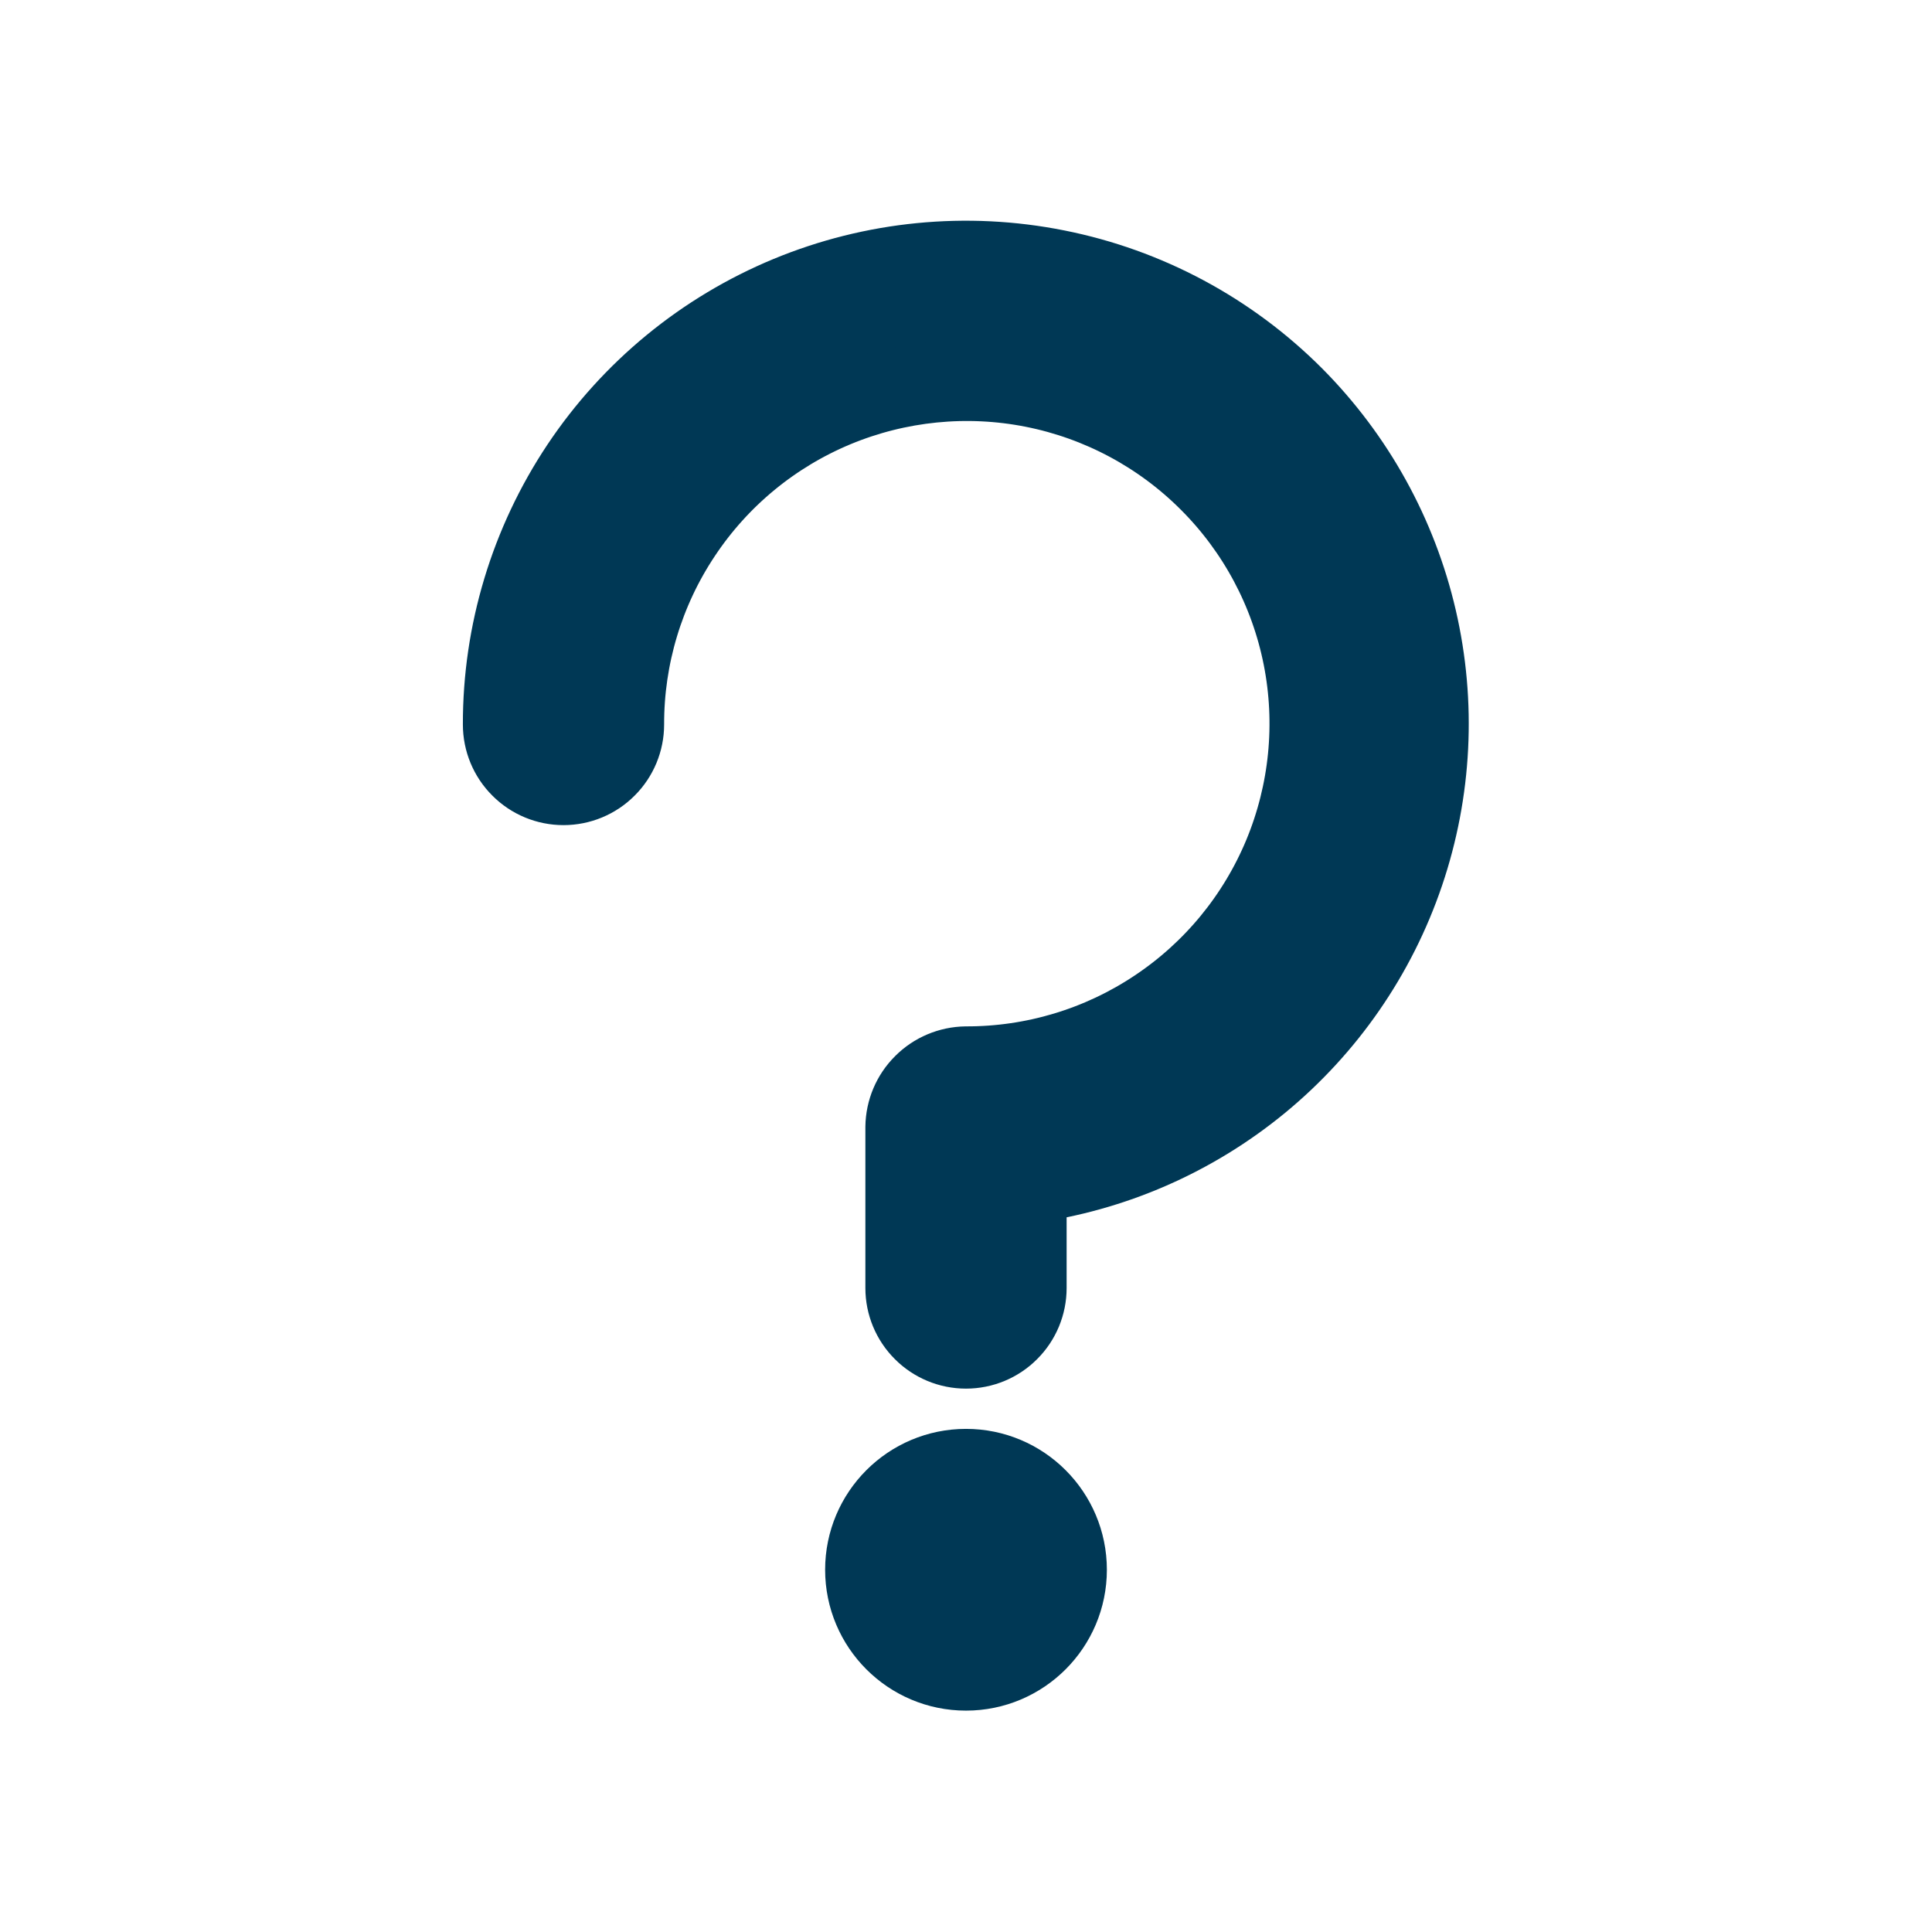
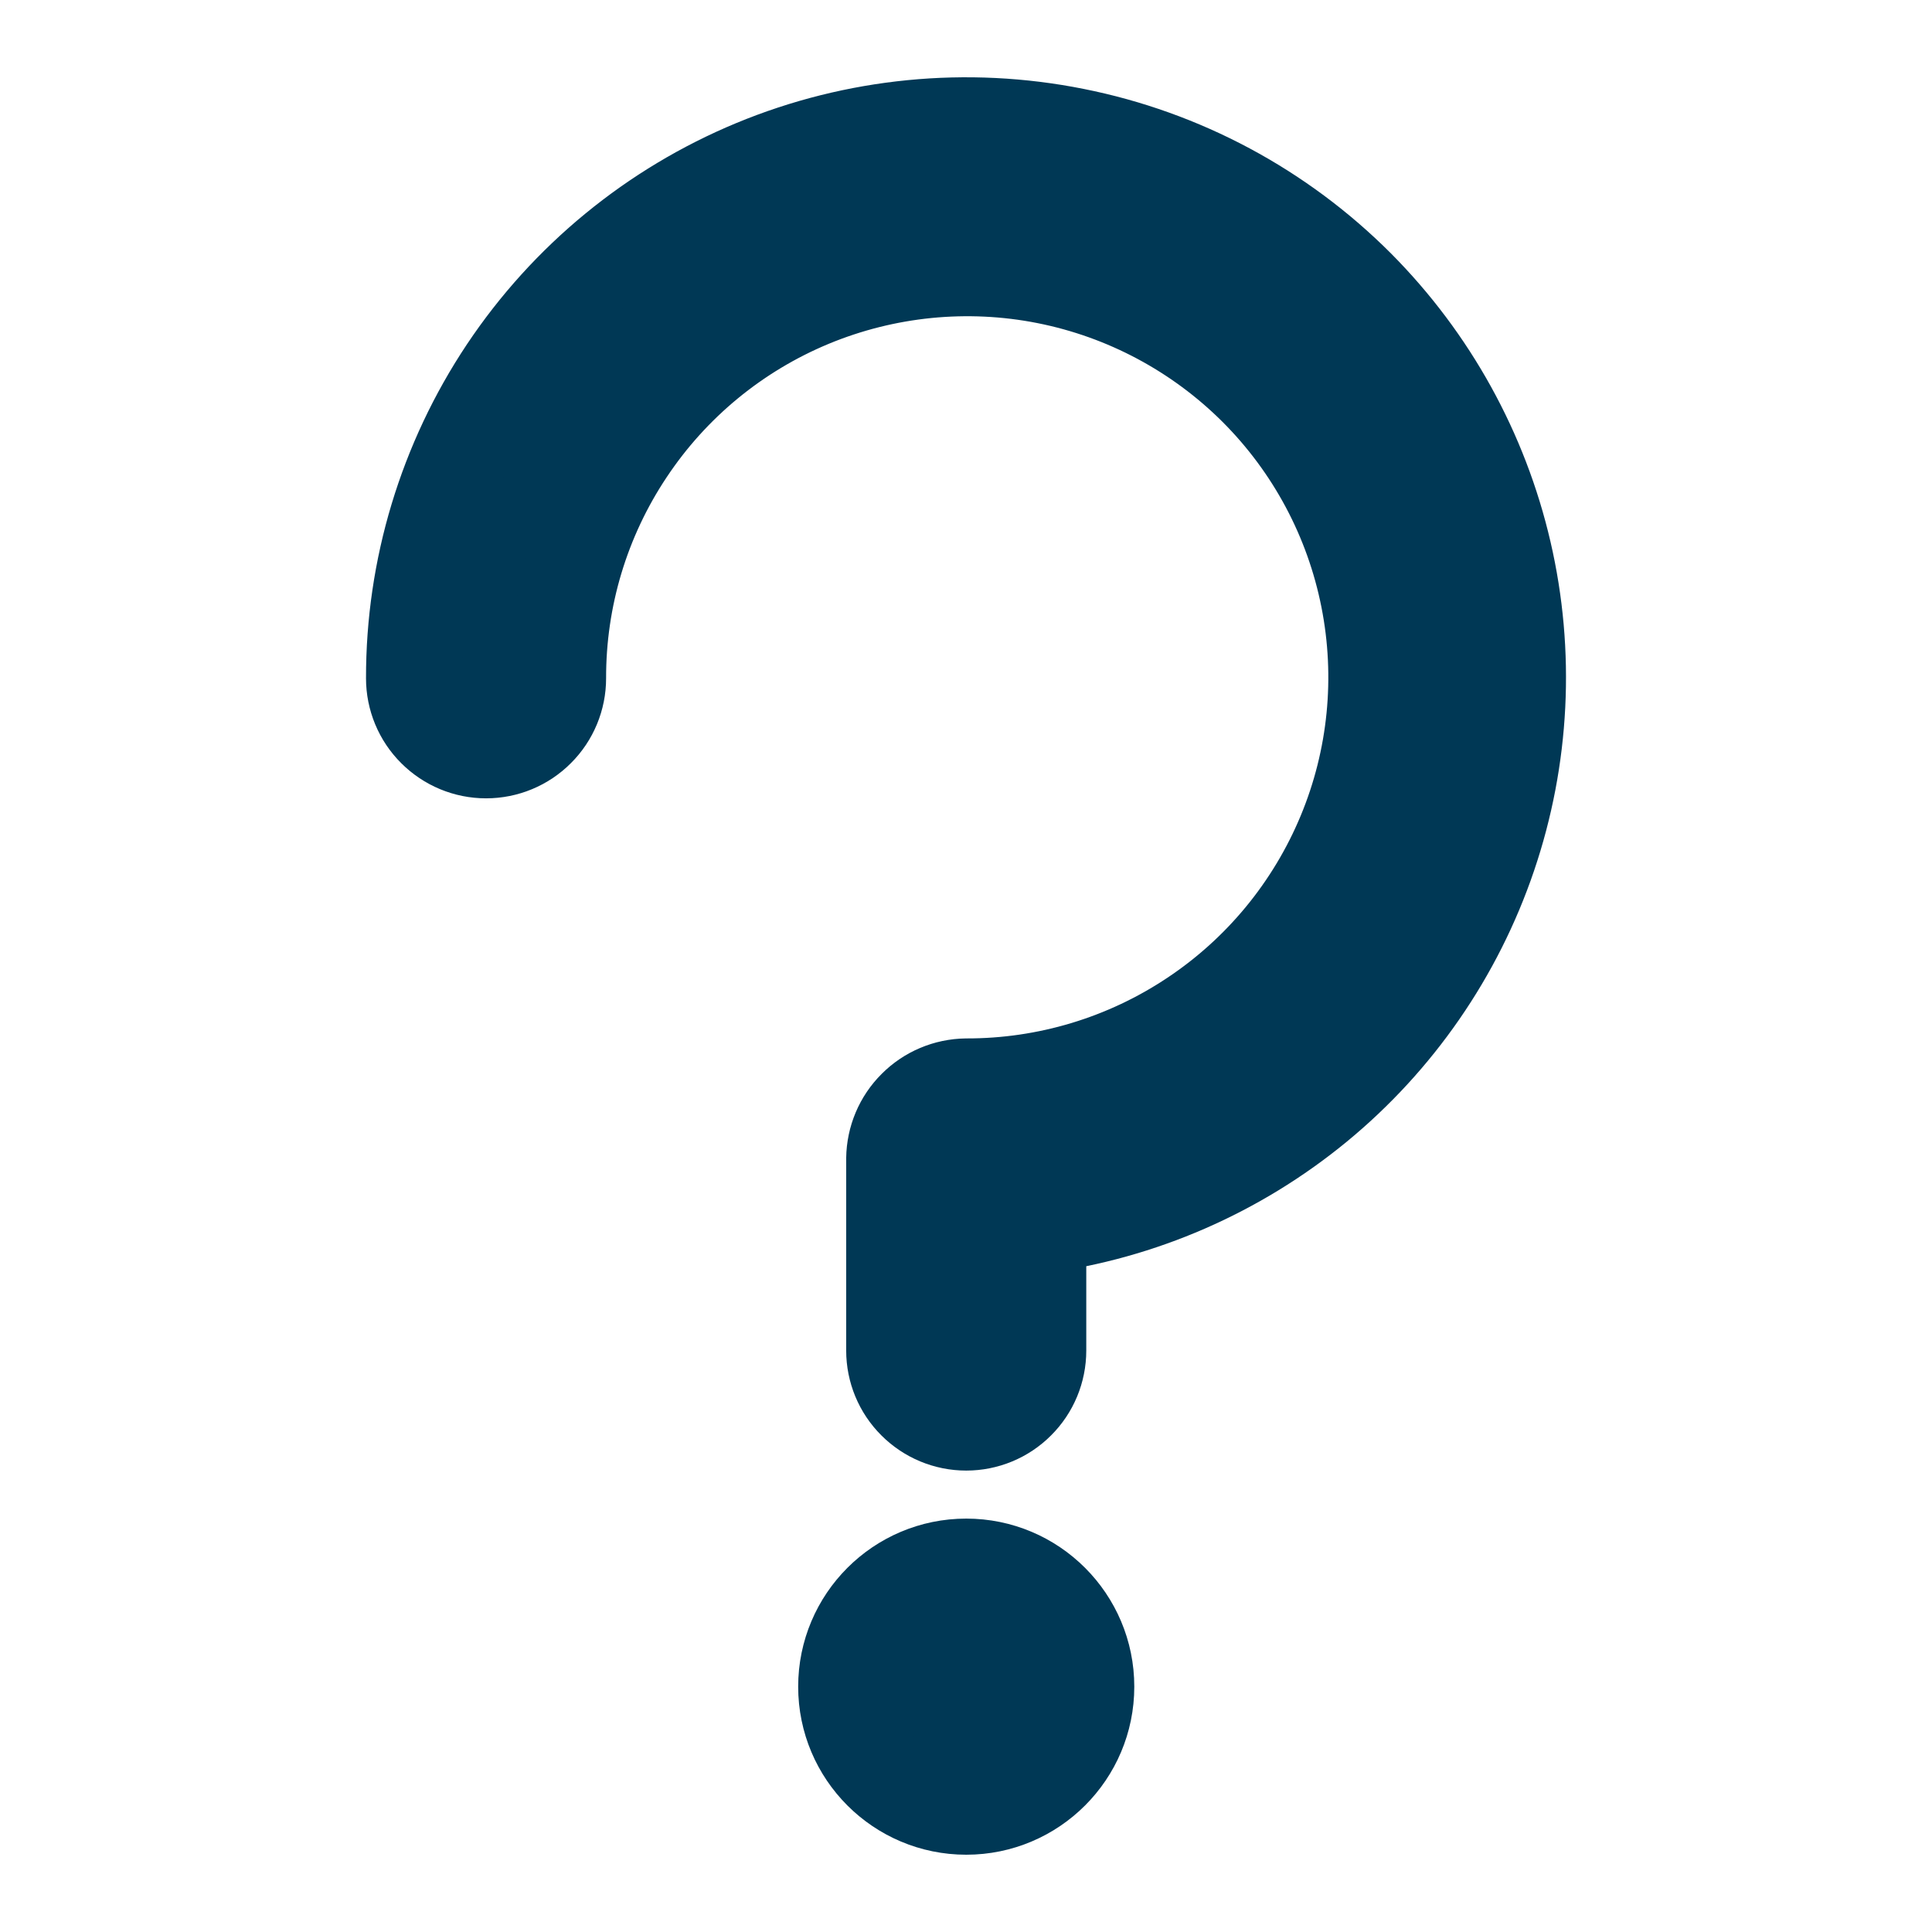
- <svg xmlns="http://www.w3.org/2000/svg" width="800px" height="800px" viewBox="0 0 24 24" fill="none" stroke="#003855">
+ <svg xmlns="http://www.w3.org/2000/svg" width="50" height="50" viewBox="0 0 1.5 1.5" fill="none" stroke="#003855" version="1.1" id="svg2">
+   <defs id="defs2" />
  <g id="SVGRepo_bgCarrier" stroke-width="0" />
  <g id="SVGRepo_tracerCarrier" stroke-linecap="round" stroke-linejoin="round" />
-   <g id="SVGRepo_iconCarrier">
-     <path d="M16.07 4.93C15.266 4.124 14.241 3.575 13.124 3.353C12.008 3.13 10.85 3.244 9.798 3.68C8.747 4.116 7.848 4.854 7.216 5.801C6.585 6.748 6.248 7.862 6.25 9C6.25 9.199 6.329 9.39 6.47 9.53C6.61 9.671 6.801 9.75 7 9.75C7.199 9.75 7.39 9.671 7.53 9.53C7.671 9.39 7.75 9.199 7.75 9C7.748 8.157 7.996 7.332 8.464 6.63C8.931 5.927 9.596 5.38 10.375 5.056C11.154 4.733 12.011 4.647 12.839 4.811C13.666 4.975 14.426 5.381 15.022 5.978C15.619 6.574 16.025 7.334 16.189 8.161C16.353 8.989 16.267 9.846 15.944 10.625C15.62 11.404 15.073 12.069 14.37 12.536C13.668 13.004 12.843 13.252 12 13.25C11.802 13.253 11.613 13.332 11.473 13.473C11.332 13.613 11.253 13.802 11.25 14V16C11.25 16.199 11.329 16.39 11.47 16.53C11.61 16.671 11.801 16.75 12 16.75C12.199 16.75 12.39 16.671 12.53 16.53C12.671 16.39 12.75 16.199 12.75 16V14.7C13.813 14.558 14.815 14.121 15.644 13.44C16.472 12.759 17.094 11.86 17.439 10.844C17.784 9.829 17.839 8.737 17.597 7.692C17.355 6.647 16.826 5.691 16.07 4.93Z" fill="#003855" />
-     <path d="M12 20.75C12.69 20.75 13.25 20.19 13.25 19.5C13.25 18.81 12.69 18.25 12 18.25C11.31 18.25 10.75 18.81 10.75 19.5C10.75 20.19 11.31 20.75 12 20.75Z" fill="#003855" />
+   <g id="SVGRepo_iconCarrier" transform="matrix(0.07456116,0,0,0.07456116,-0.1445545,-0.1444247)">
+     <path d="M 16.07,4.93 C 15.266,4.124 14.241,3.575 13.124,3.353 12.008,3.13 10.85,3.244 9.798,3.68 8.747,4.116 7.848,4.854 7.216,5.801 6.585,6.748 6.248,7.862 6.25,9 c 0,0.199 0.079,0.39 0.22,0.53 0.141,0.141 0.331,0.22 0.53,0.22 0.199,0 0.39,-0.079 0.53,-0.22 C 7.671,9.39 7.75,9.199 7.75,9 7.748,8.157 7.996,7.332 8.464,6.63 8.931,5.927 9.596,5.38 10.375,5.056 11.154,4.733 12.011,4.647 12.839,4.811 c 0.827,0.164 1.587,0.57 2.184,1.166 0.596,0.596 1.002,1.356 1.166,2.184 0.164,0.827 0.079,1.685 -0.245,2.463 -0.324,0.779 -0.871,1.444 -1.573,1.911 C 13.668,13.004 12.843,13.252 12,13.25 11.802,13.253 11.613,13.332 11.473,13.473 11.332,13.613 11.253,13.802 11.25,14 v 2 c 0,0.199 0.079,0.39 0.22,0.53 0.141,0.141 0.331,0.22 0.53,0.22 0.199,0 0.39,-0.079 0.53,-0.22 C 12.671,16.39 12.75,16.199 12.75,16 v -1.3 c 1.063,-0.142 2.065,-0.579 2.894,-1.26 0.828,-0.681 1.45,-1.58 1.795,-2.596 C 17.784,9.829 17.839,8.737 17.597,7.692 17.355,6.647 16.826,5.691 16.07,4.93 Z" fill="#003855" id="path1" />
+     <path d="m 12,20.75 c 0.69,0 1.25,-0.56 1.25,-1.25 0,-0.69 -0.56,-1.25 -1.25,-1.25 -0.69,0 -1.25,0.56 -1.25,1.25 0,0.69 0.56,1.25 1.25,1.25 z" fill="#003855" id="path2" />
  </g>
</svg>
